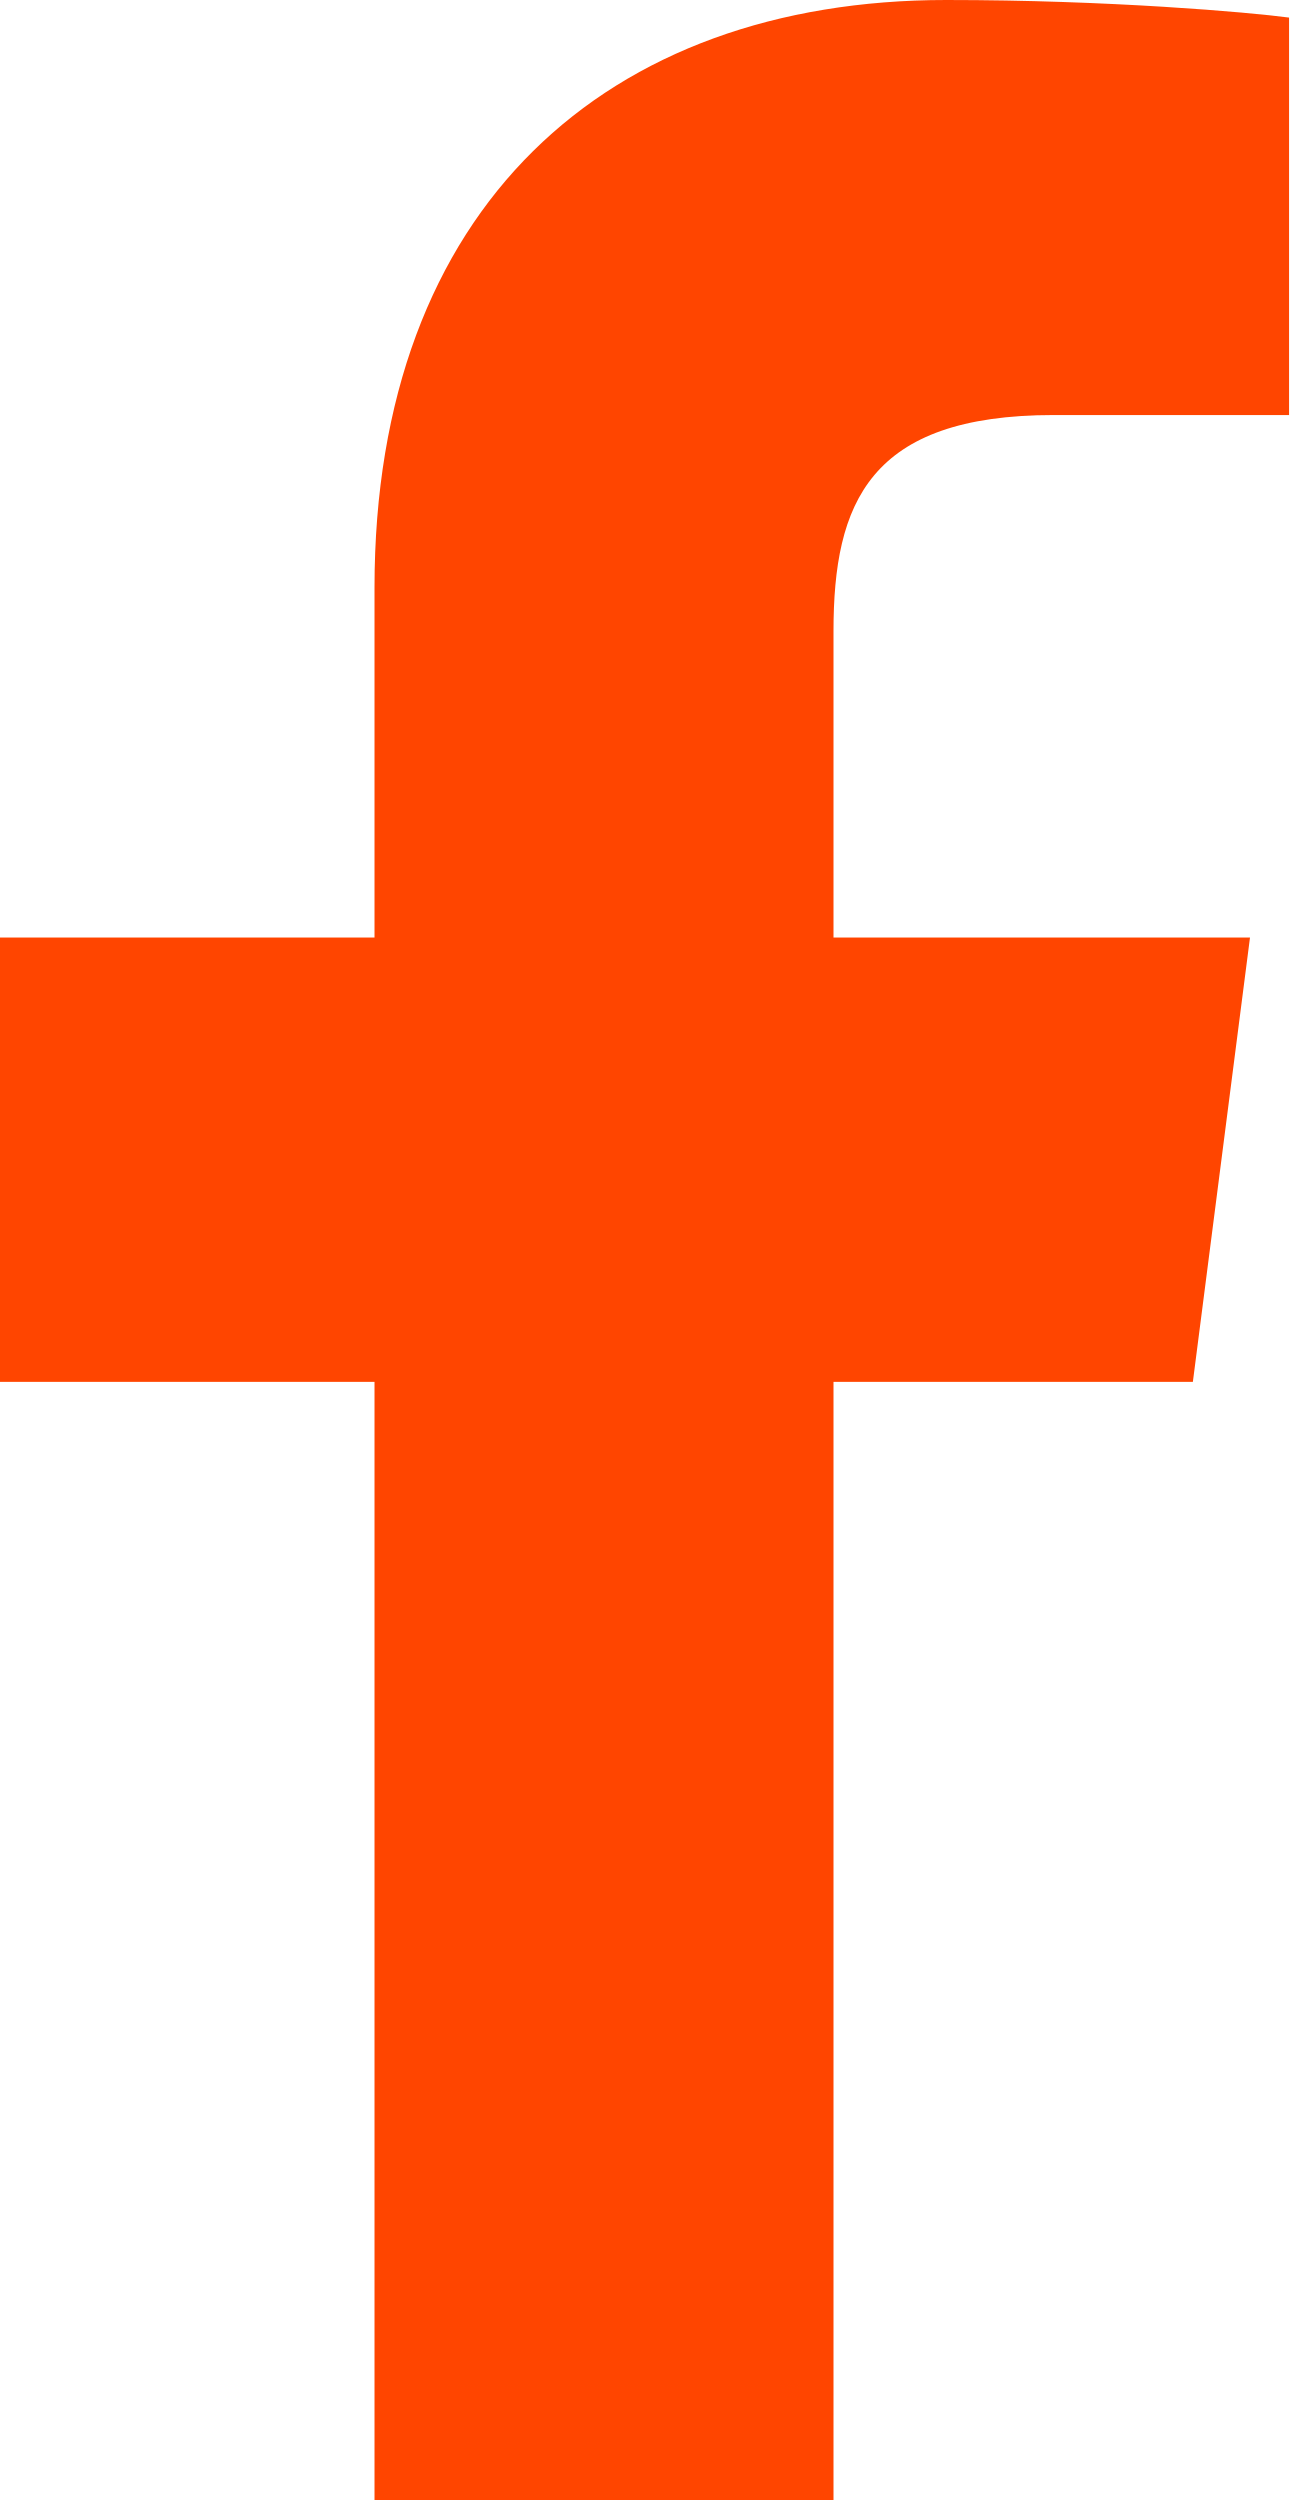
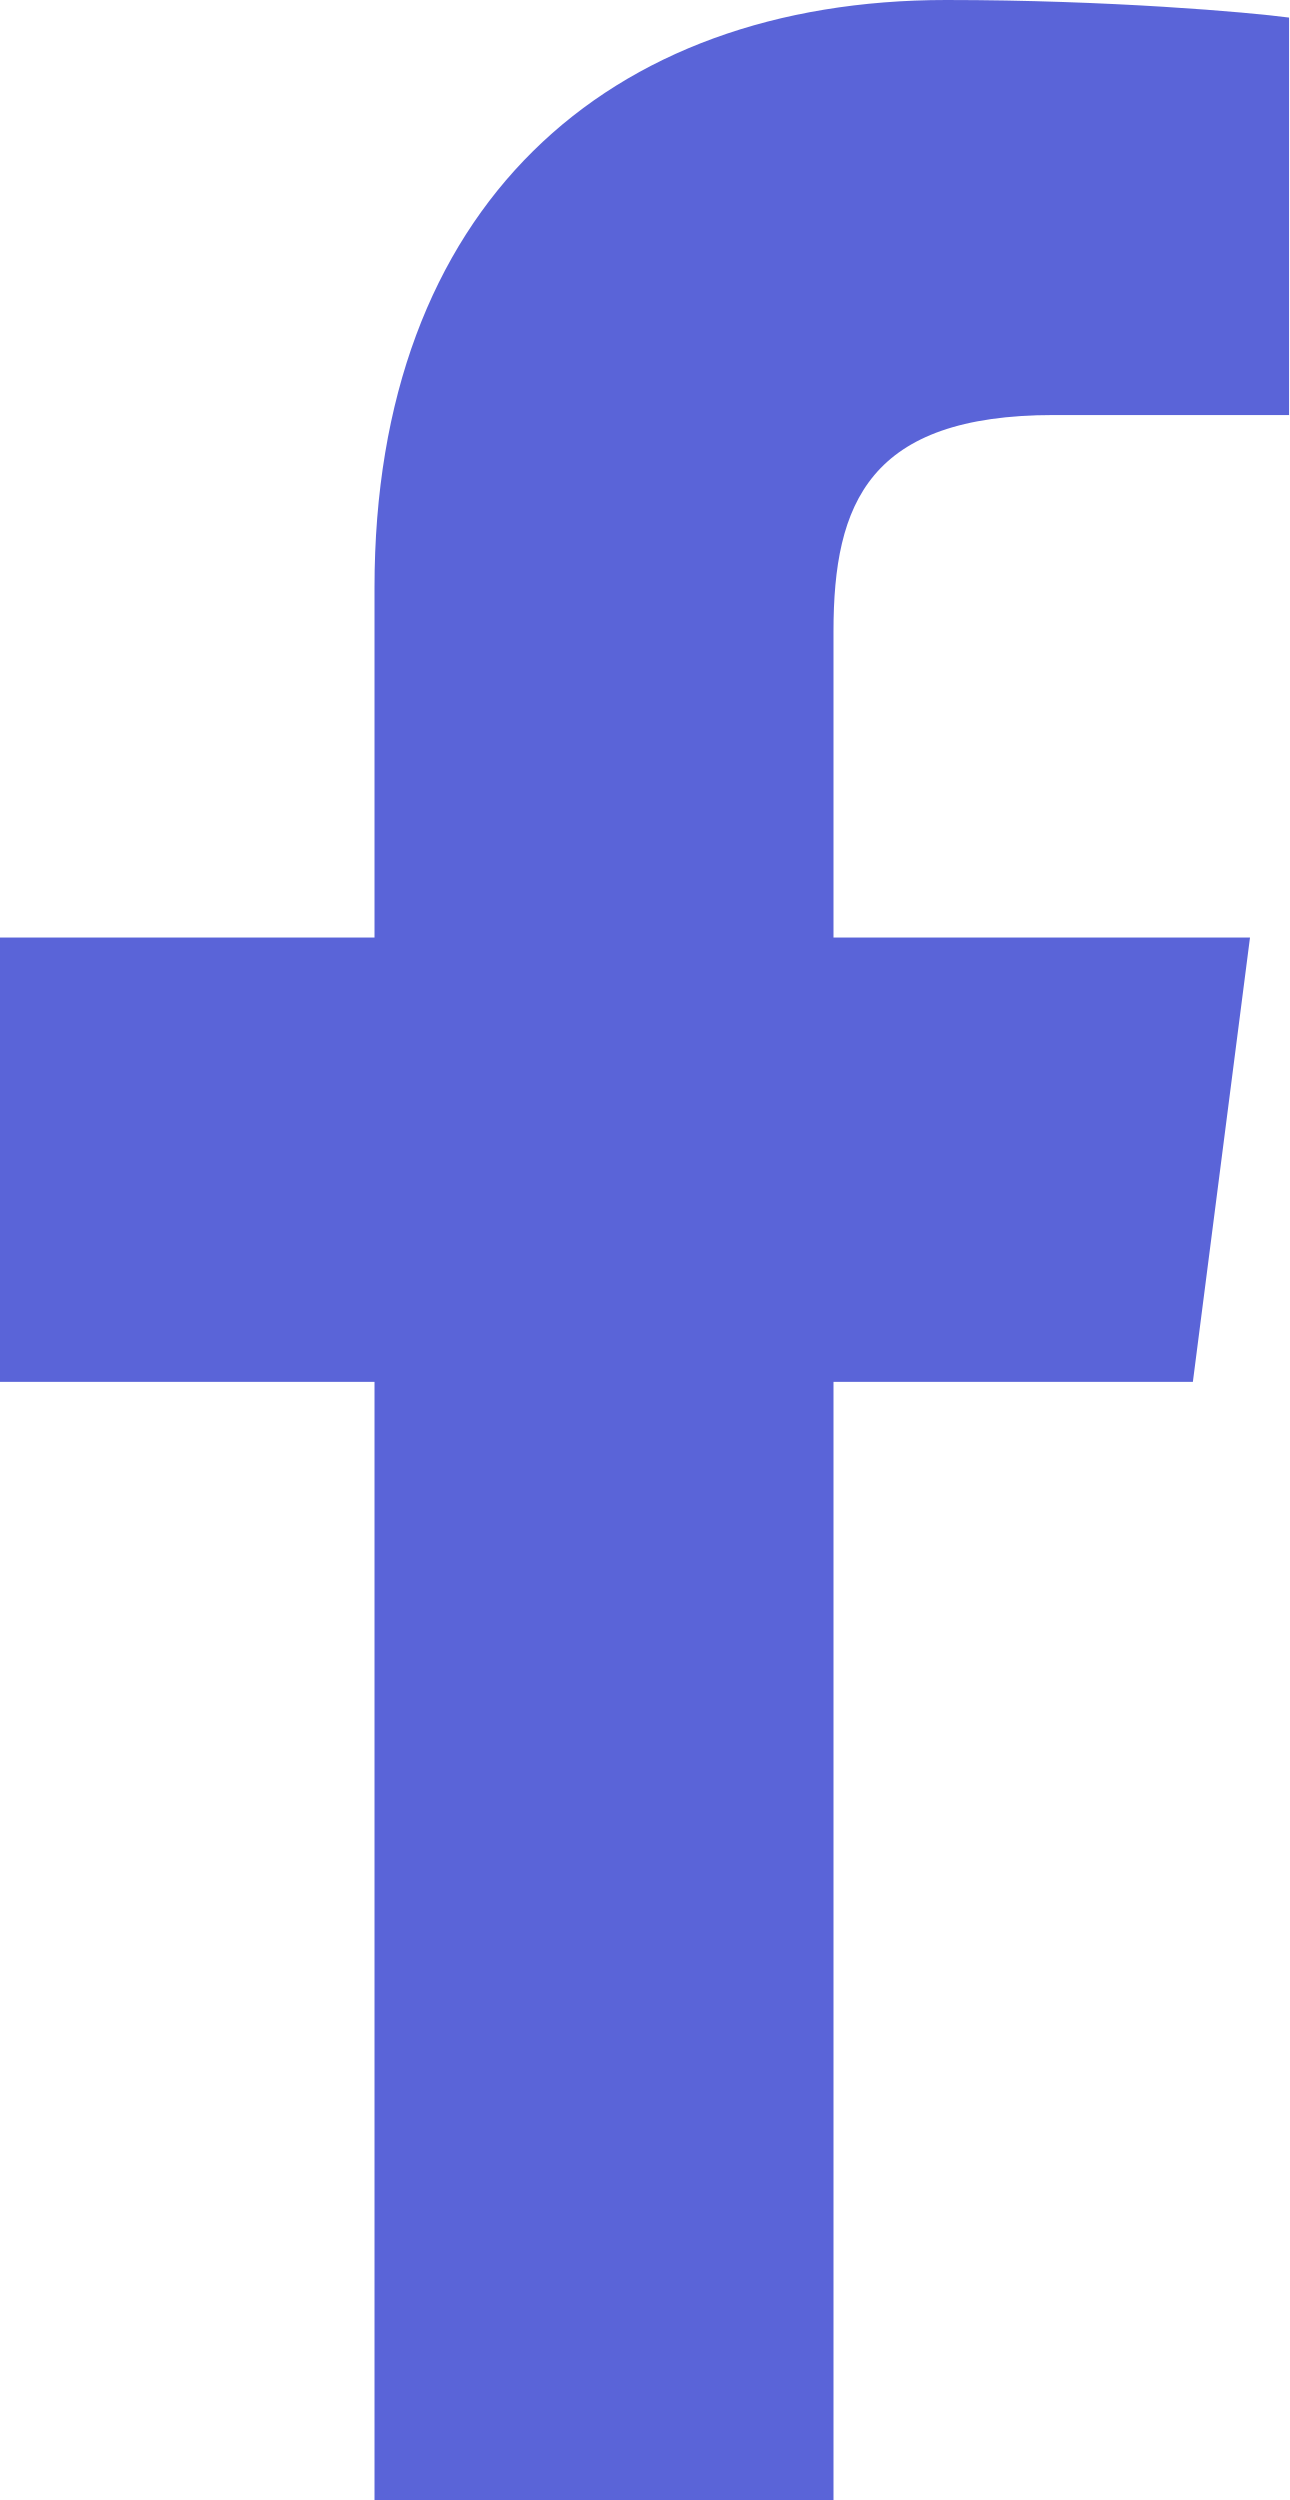
- <svg xmlns="http://www.w3.org/2000/svg" width="100%" height="100%" viewBox="0 0 264 512" version="1.1" xml:space="preserve" style="fill-rule:evenodd;clip-rule:evenodd;stroke-linejoin:round;stroke-miterlimit:1.414;">
-   <path d="M76.7,512l0,-229l-76.7,0l0,-91l76.7,0l0,-71.7c0,-77.9 47.6,-120.3 117.1,-120.3c33.3,0 61.9,2.5 70.2,3.6l0,81.4l-48.2,0c-37.8,0 -45.1,18 -45.1,44.3l0,62.7l85.3,0l-11.7,91l-73.6,0l0,229" style="fill:#ff4500;fill-rule:nonzero;" />
+ <svg xmlns="http://www.w3.org/2000/svg" width="100%" height="100%" viewBox="0 0 264 512" version="1.1" xml:space="preserve" style="fill-rule:evenodd;clip-rule:evenodd;stroke-linejoin:round;stroke-miterlimit:2;">
+   <path d="M76.7,512l0,-229l-76.7,0l0,-91l76.7,0l0,-71.7c0,-77.9 47.6,-120.3 117.1,-120.3c33.3,0 61.9,2.5 70.2,3.6l0,81.4l-48.2,0c-37.8,0 -45.1,18 -45.1,44.3l0,62.7l85.3,0l-11.7,91l-73.6,0l0,229" style="fill:#5a64d8;fill-rule:nonzero;" />
</svg>
